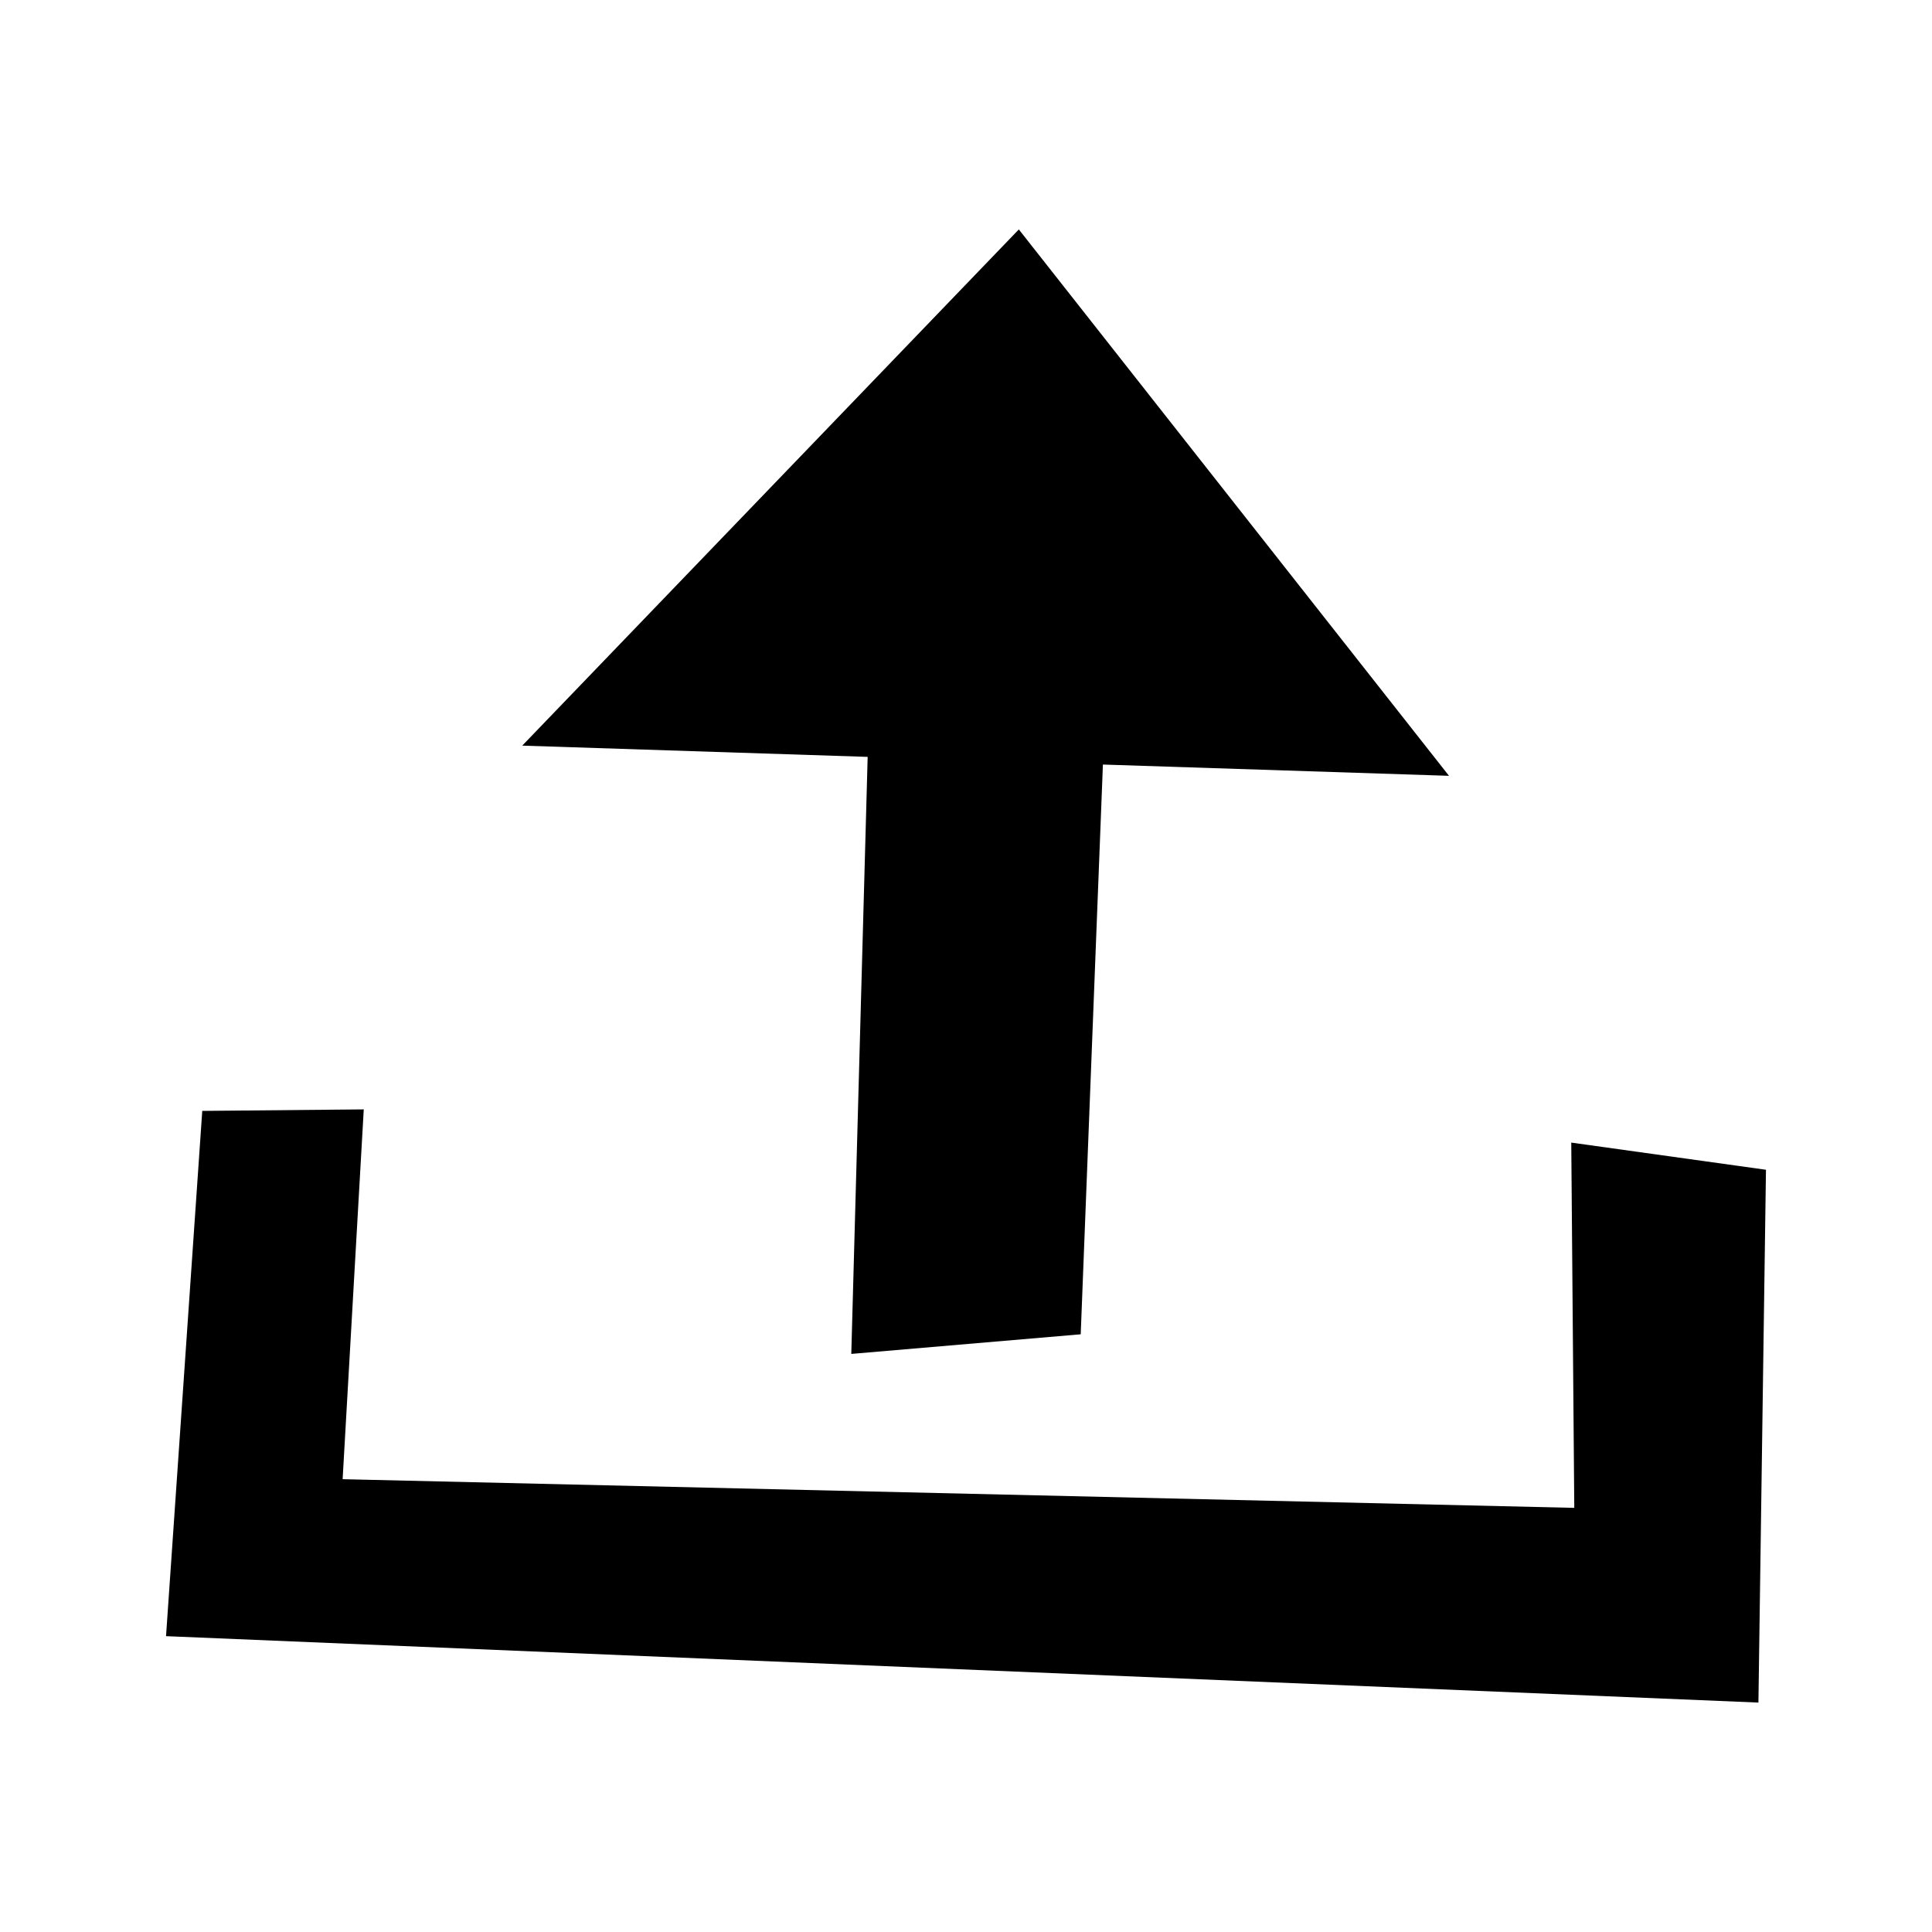
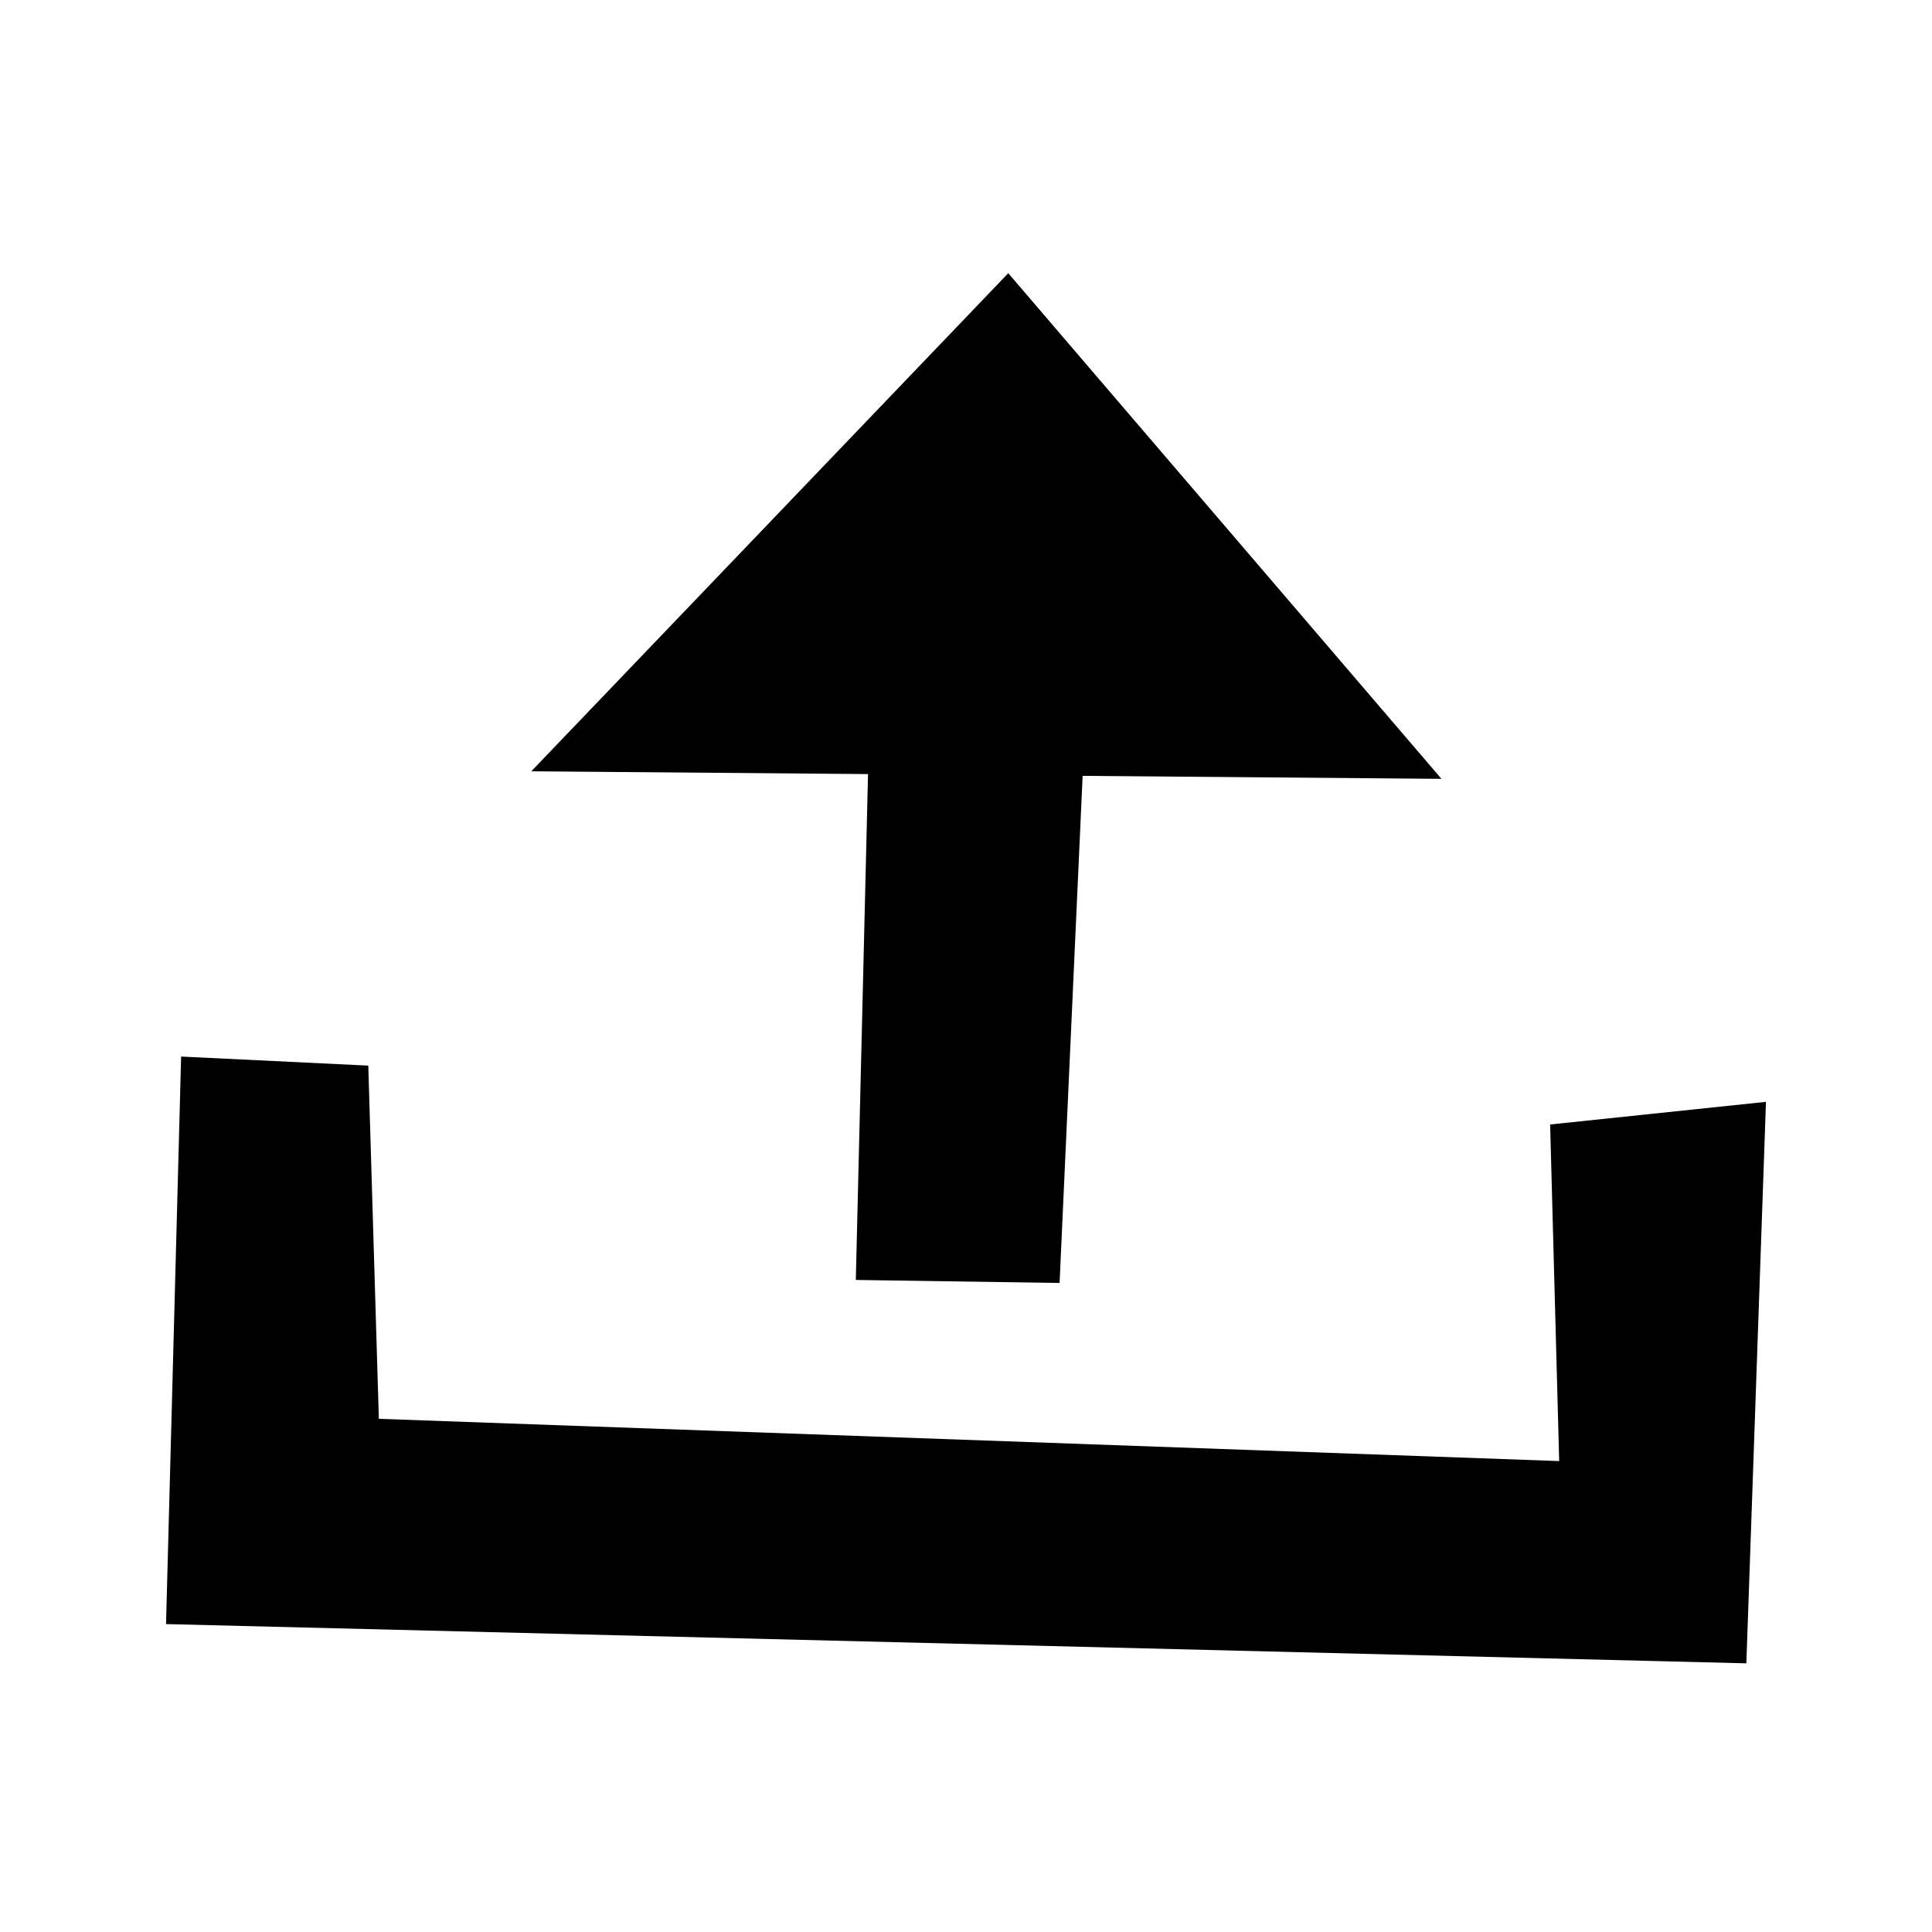
<svg xmlns="http://www.w3.org/2000/svg" viewBox="0 0 128 128" width="128" height="128" fill="currentColor">
-   <path d="M24.1 73.5L22.7 98.0L104.3 99.9L104.1 75.7L117.0 77.5L116.5 112.8L11.0 108.4L13.4 73.6ZM56.4 89.7L57.7 42.3L73.4 42.2L71.6 88.4ZM96.0 51.4L34.6 49.4L67.5 15.2Z" />
+   <path d="M24.4 70.6L25.1 94.0L103.3 96.8L102.7 74.5L117.0 73.0L115.7 110.2L11.0 107.6L12.0 70.0ZM56.7 84.8L57.9 35.1L72.4 36.6L70.2 85.0ZM35.2 51.1L66.8 18.1L95.5 51.6Z" />
</svg>
